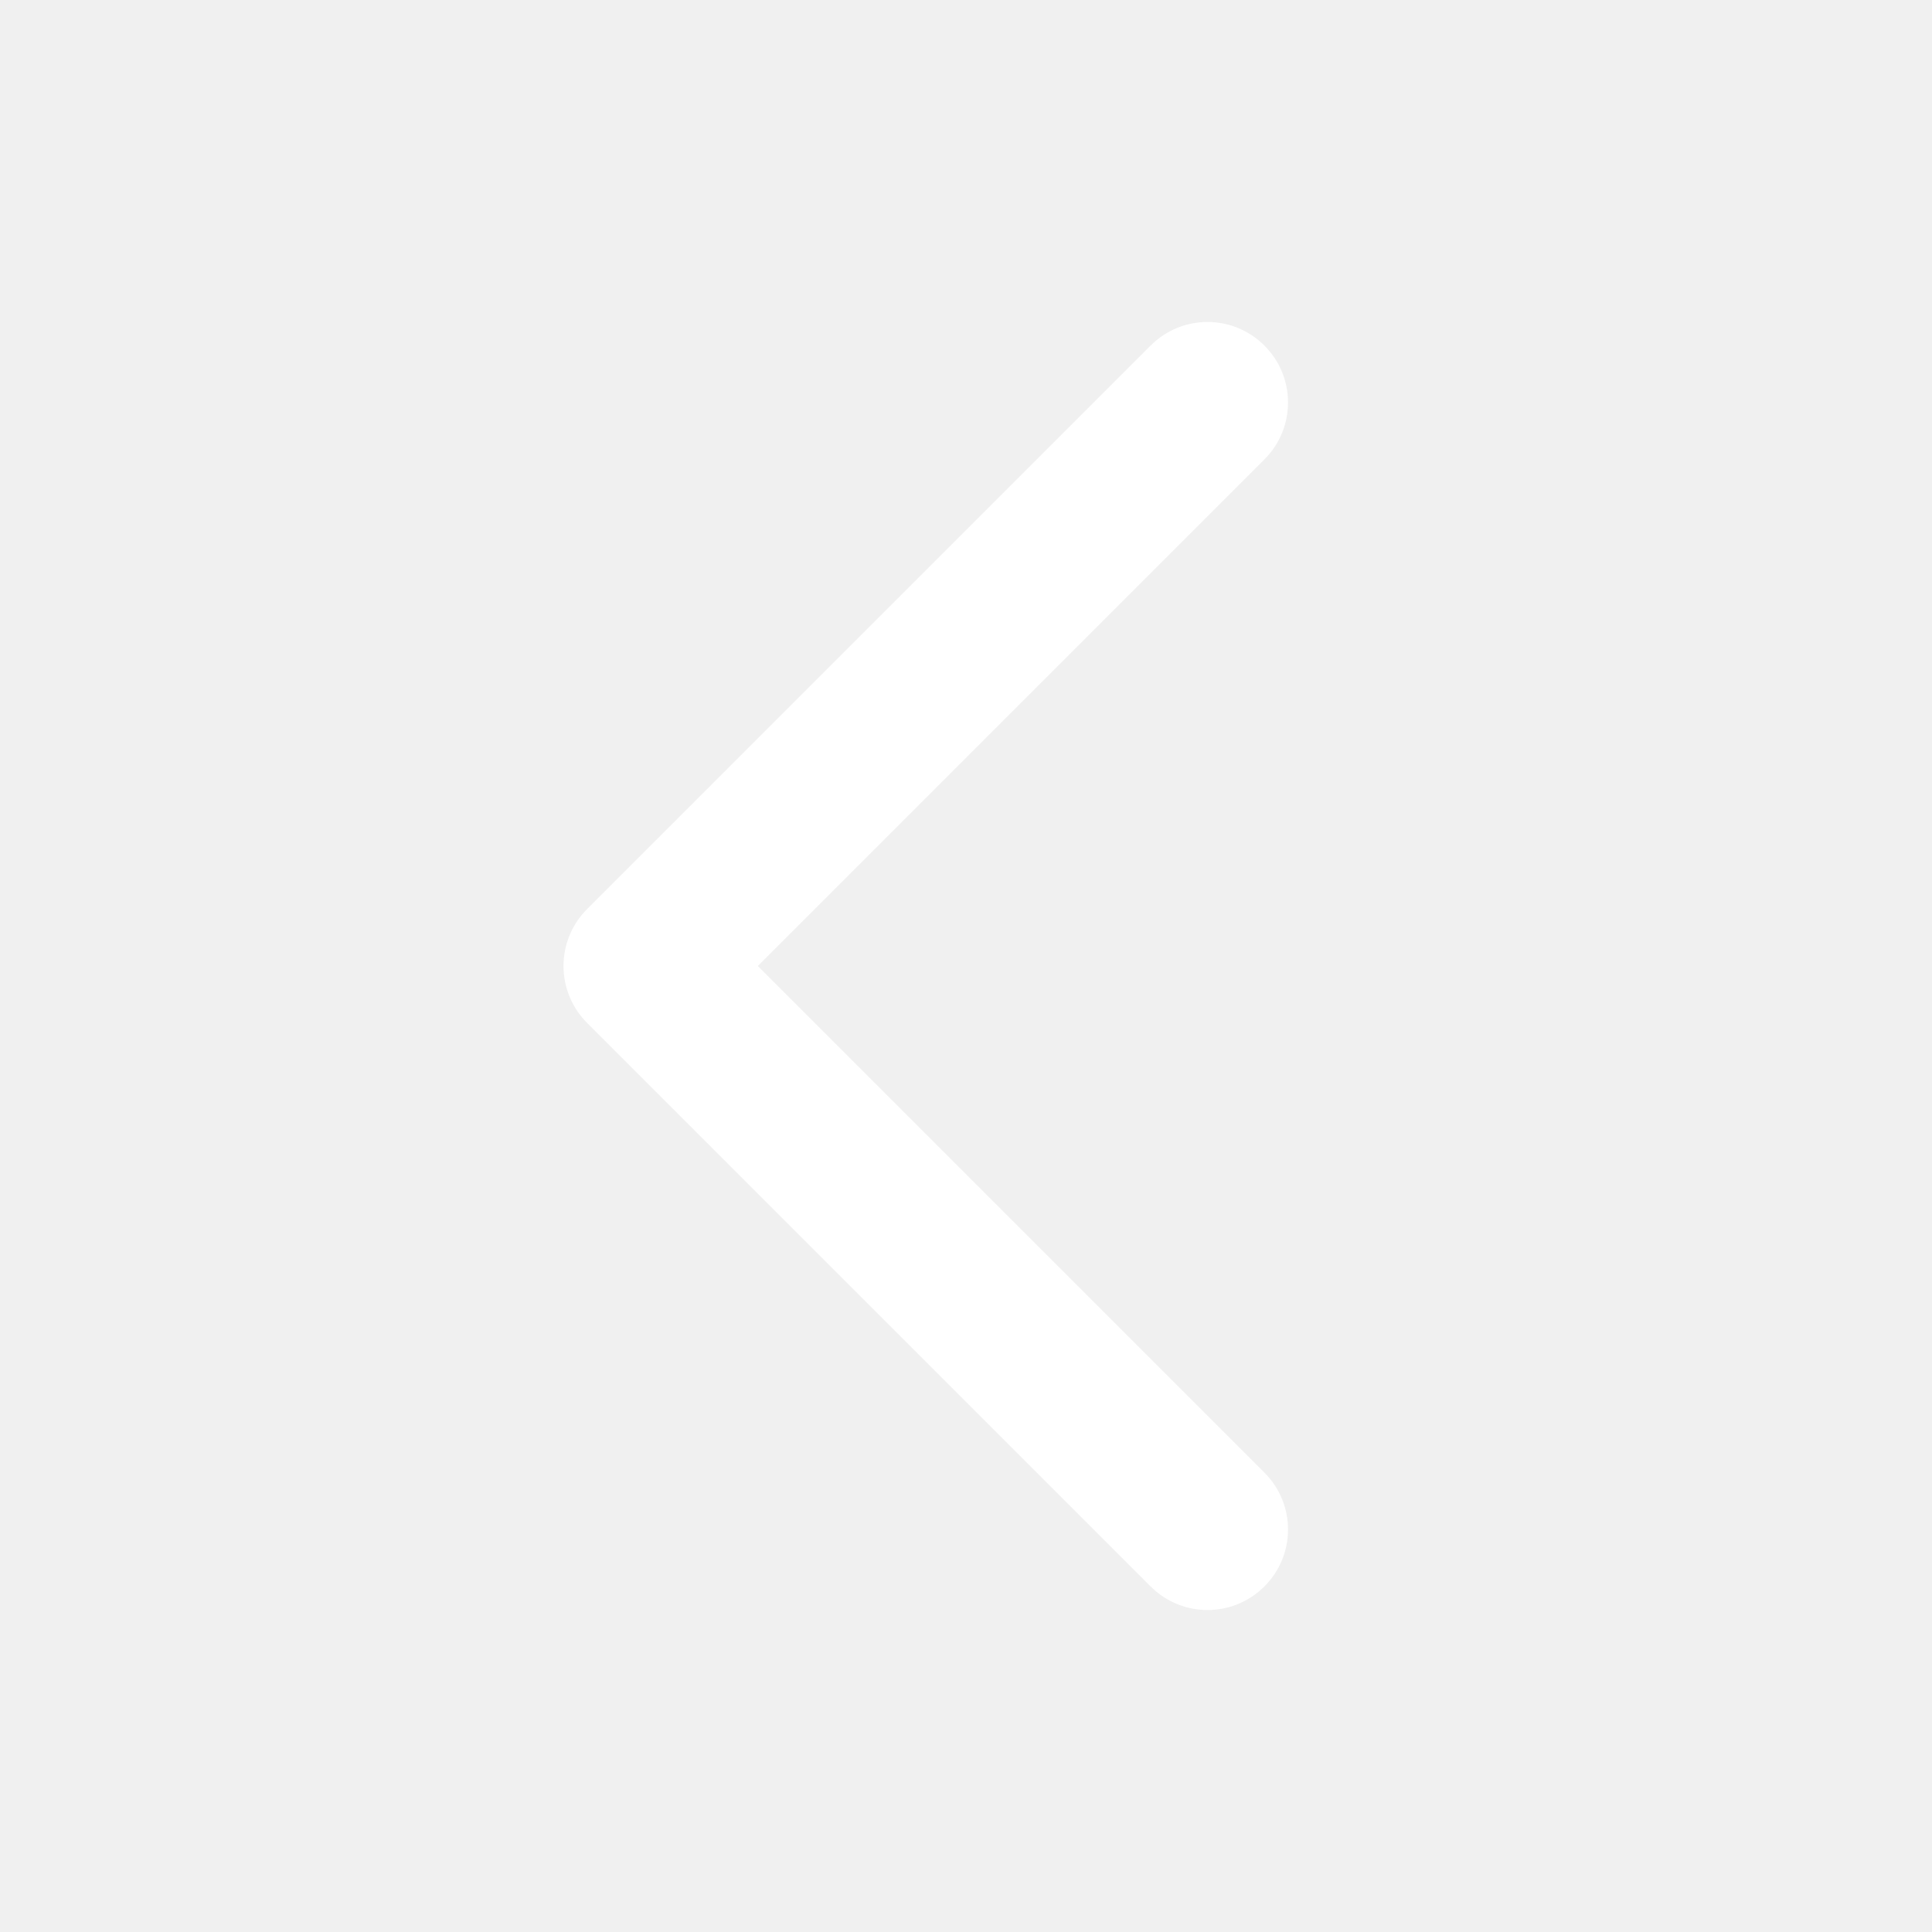
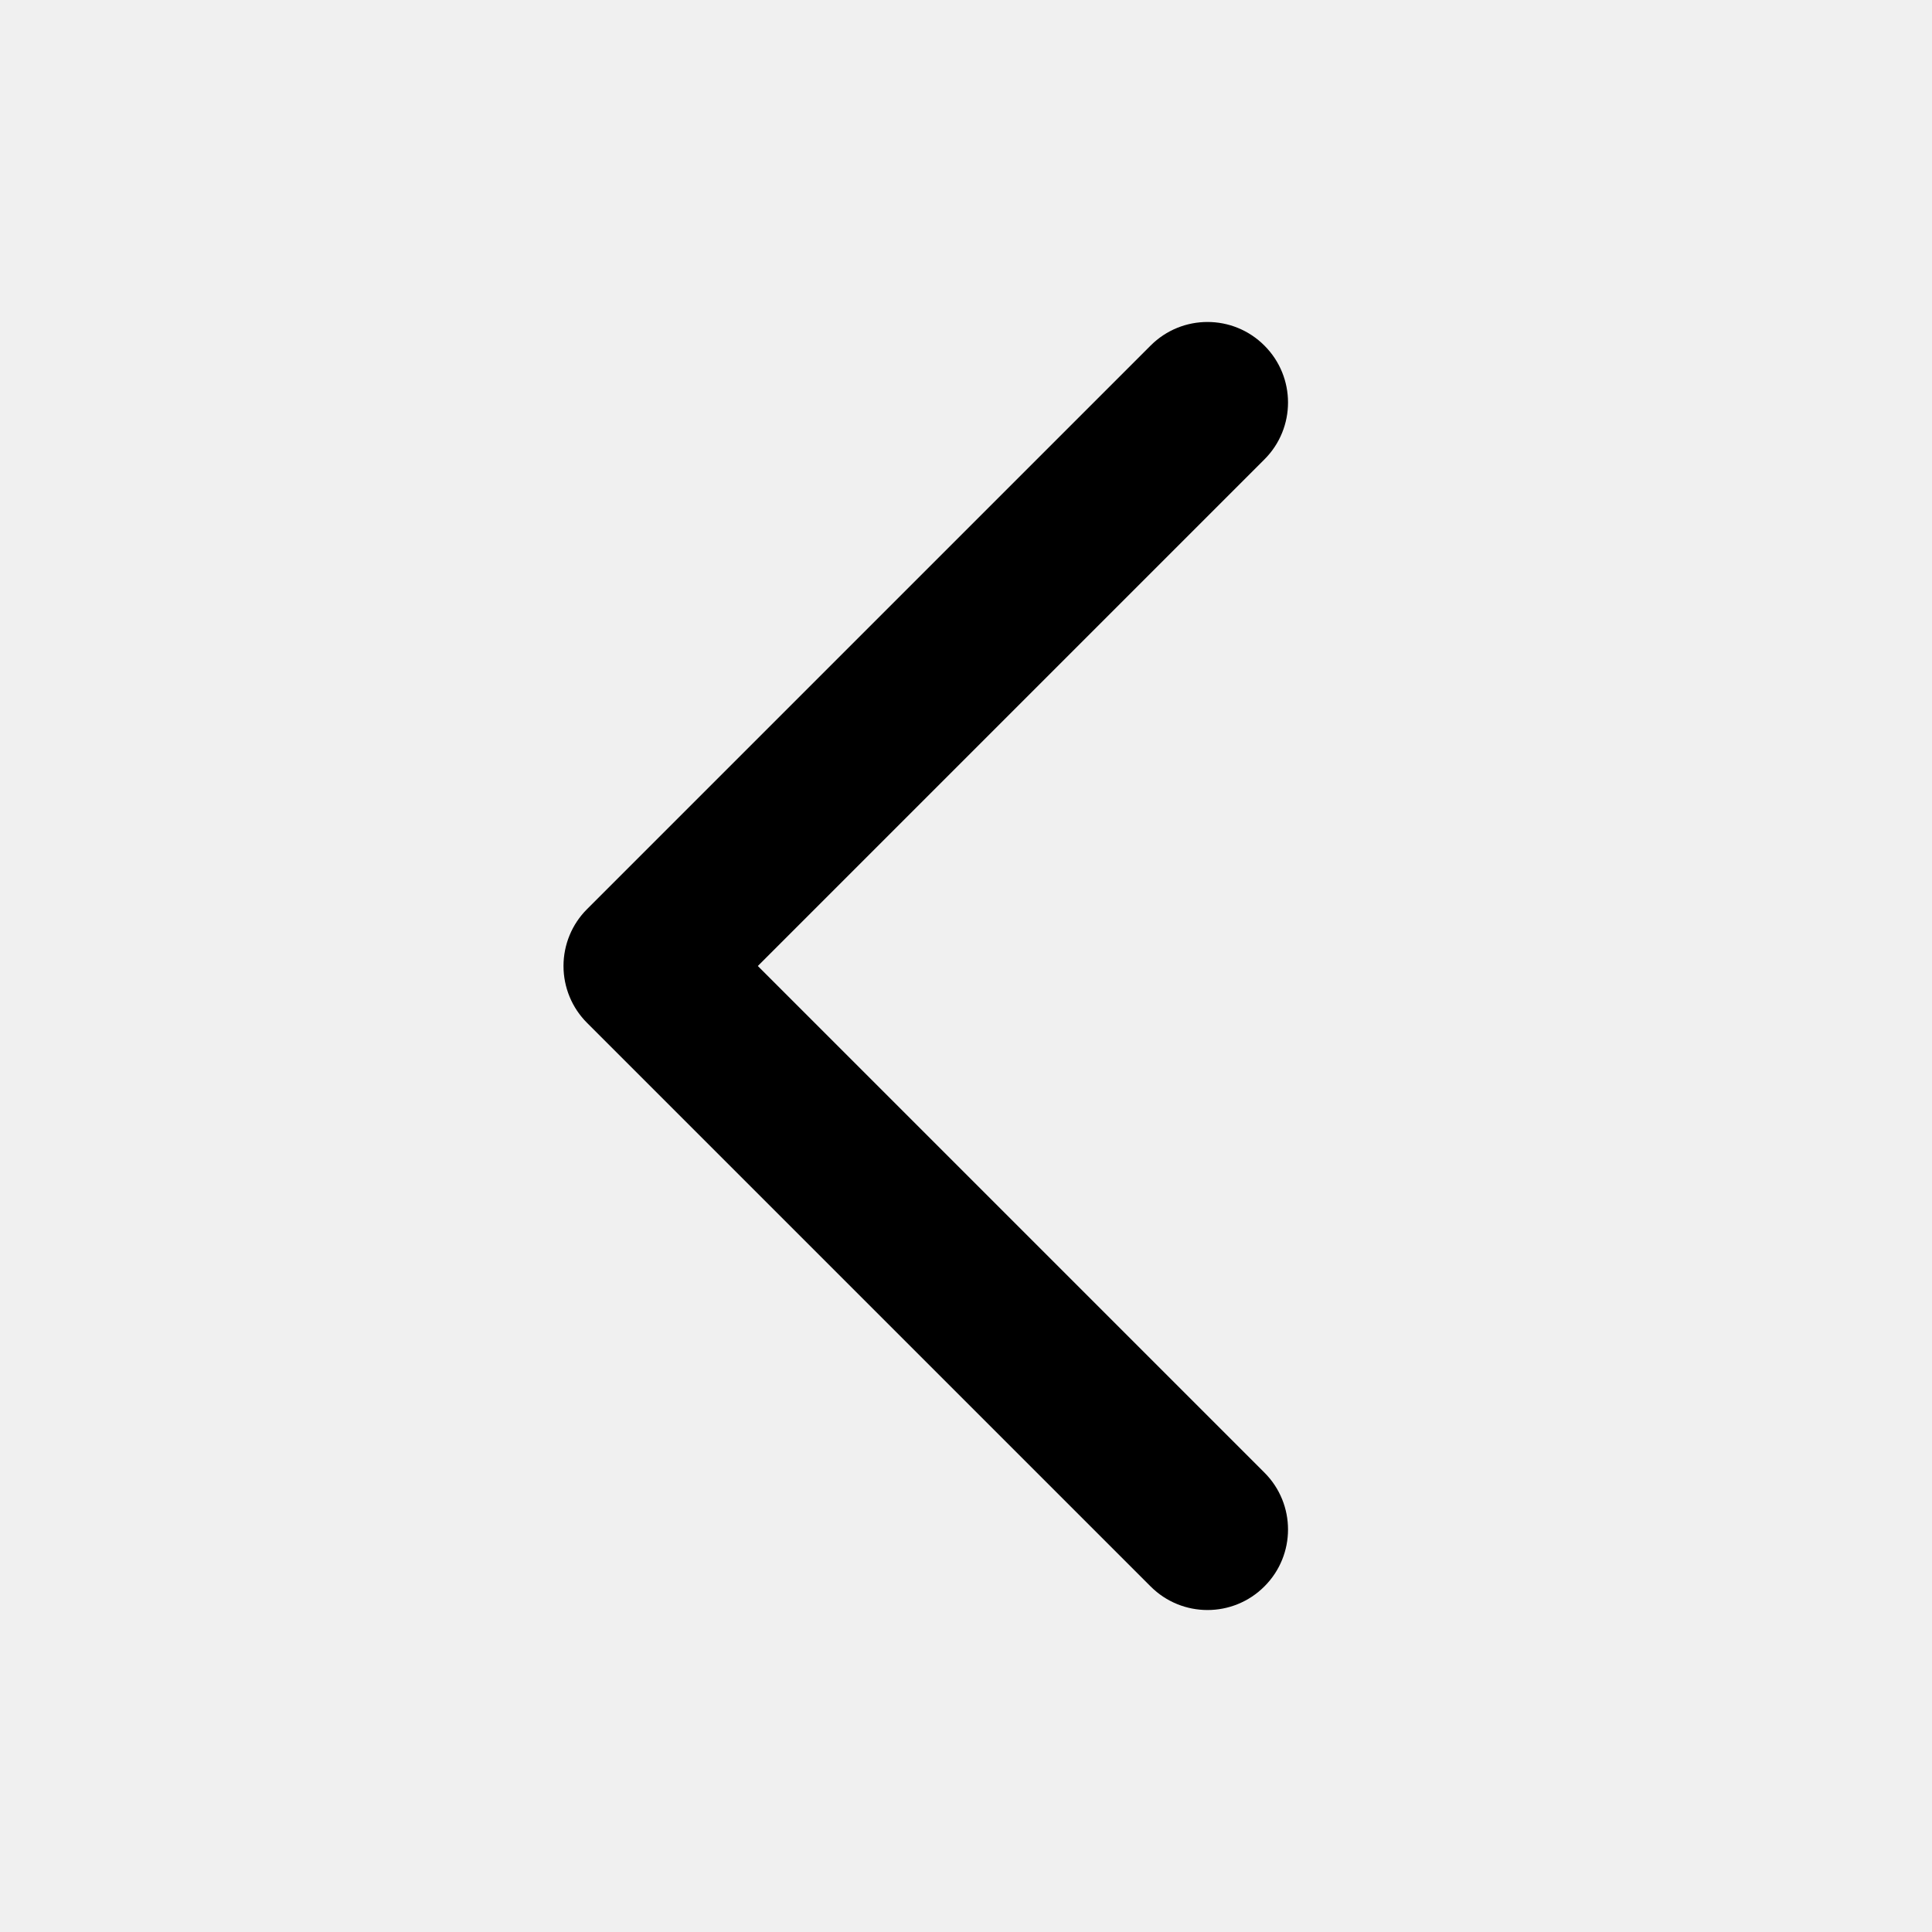
<svg xmlns="http://www.w3.org/2000/svg" width="800px" height="800px" viewBox="0 0 24 24" fill="none">
-   <path fill-rule="evenodd" clip-rule="evenodd" d="M15.707 4.293C16.098 4.683 16.098 5.317 15.707 5.707L9.414 12L15.707 18.293C16.098 18.683 16.098 19.317 15.707 19.707C15.317 20.098 14.683 20.098 14.293 19.707L7.293 12.707C7.105 12.52 7 12.265 7 12C7 11.735 7.105 11.48 7.293 11.293L14.293 4.293C14.683 3.902 15.317 3.902 15.707 4.293Z" fill="#ffffff" />
+   <path fill-rule="evenodd" clip-rule="evenodd" d="M15.707 4.293C16.098 4.683 16.098 5.317 15.707 5.707L9.414 12L15.707 18.293C16.098 18.683 16.098 19.317 15.707 19.707C15.317 20.098 14.683 20.098 14.293 19.707L7.293 12.707C7.105 12.52 7 12.265 7 12C7 11.735 7.105 11.48 7.293 11.293L14.293 4.293C14.683 3.902 15.317 3.902 15.707 4.293Z" fill="#000000" />
</svg>
